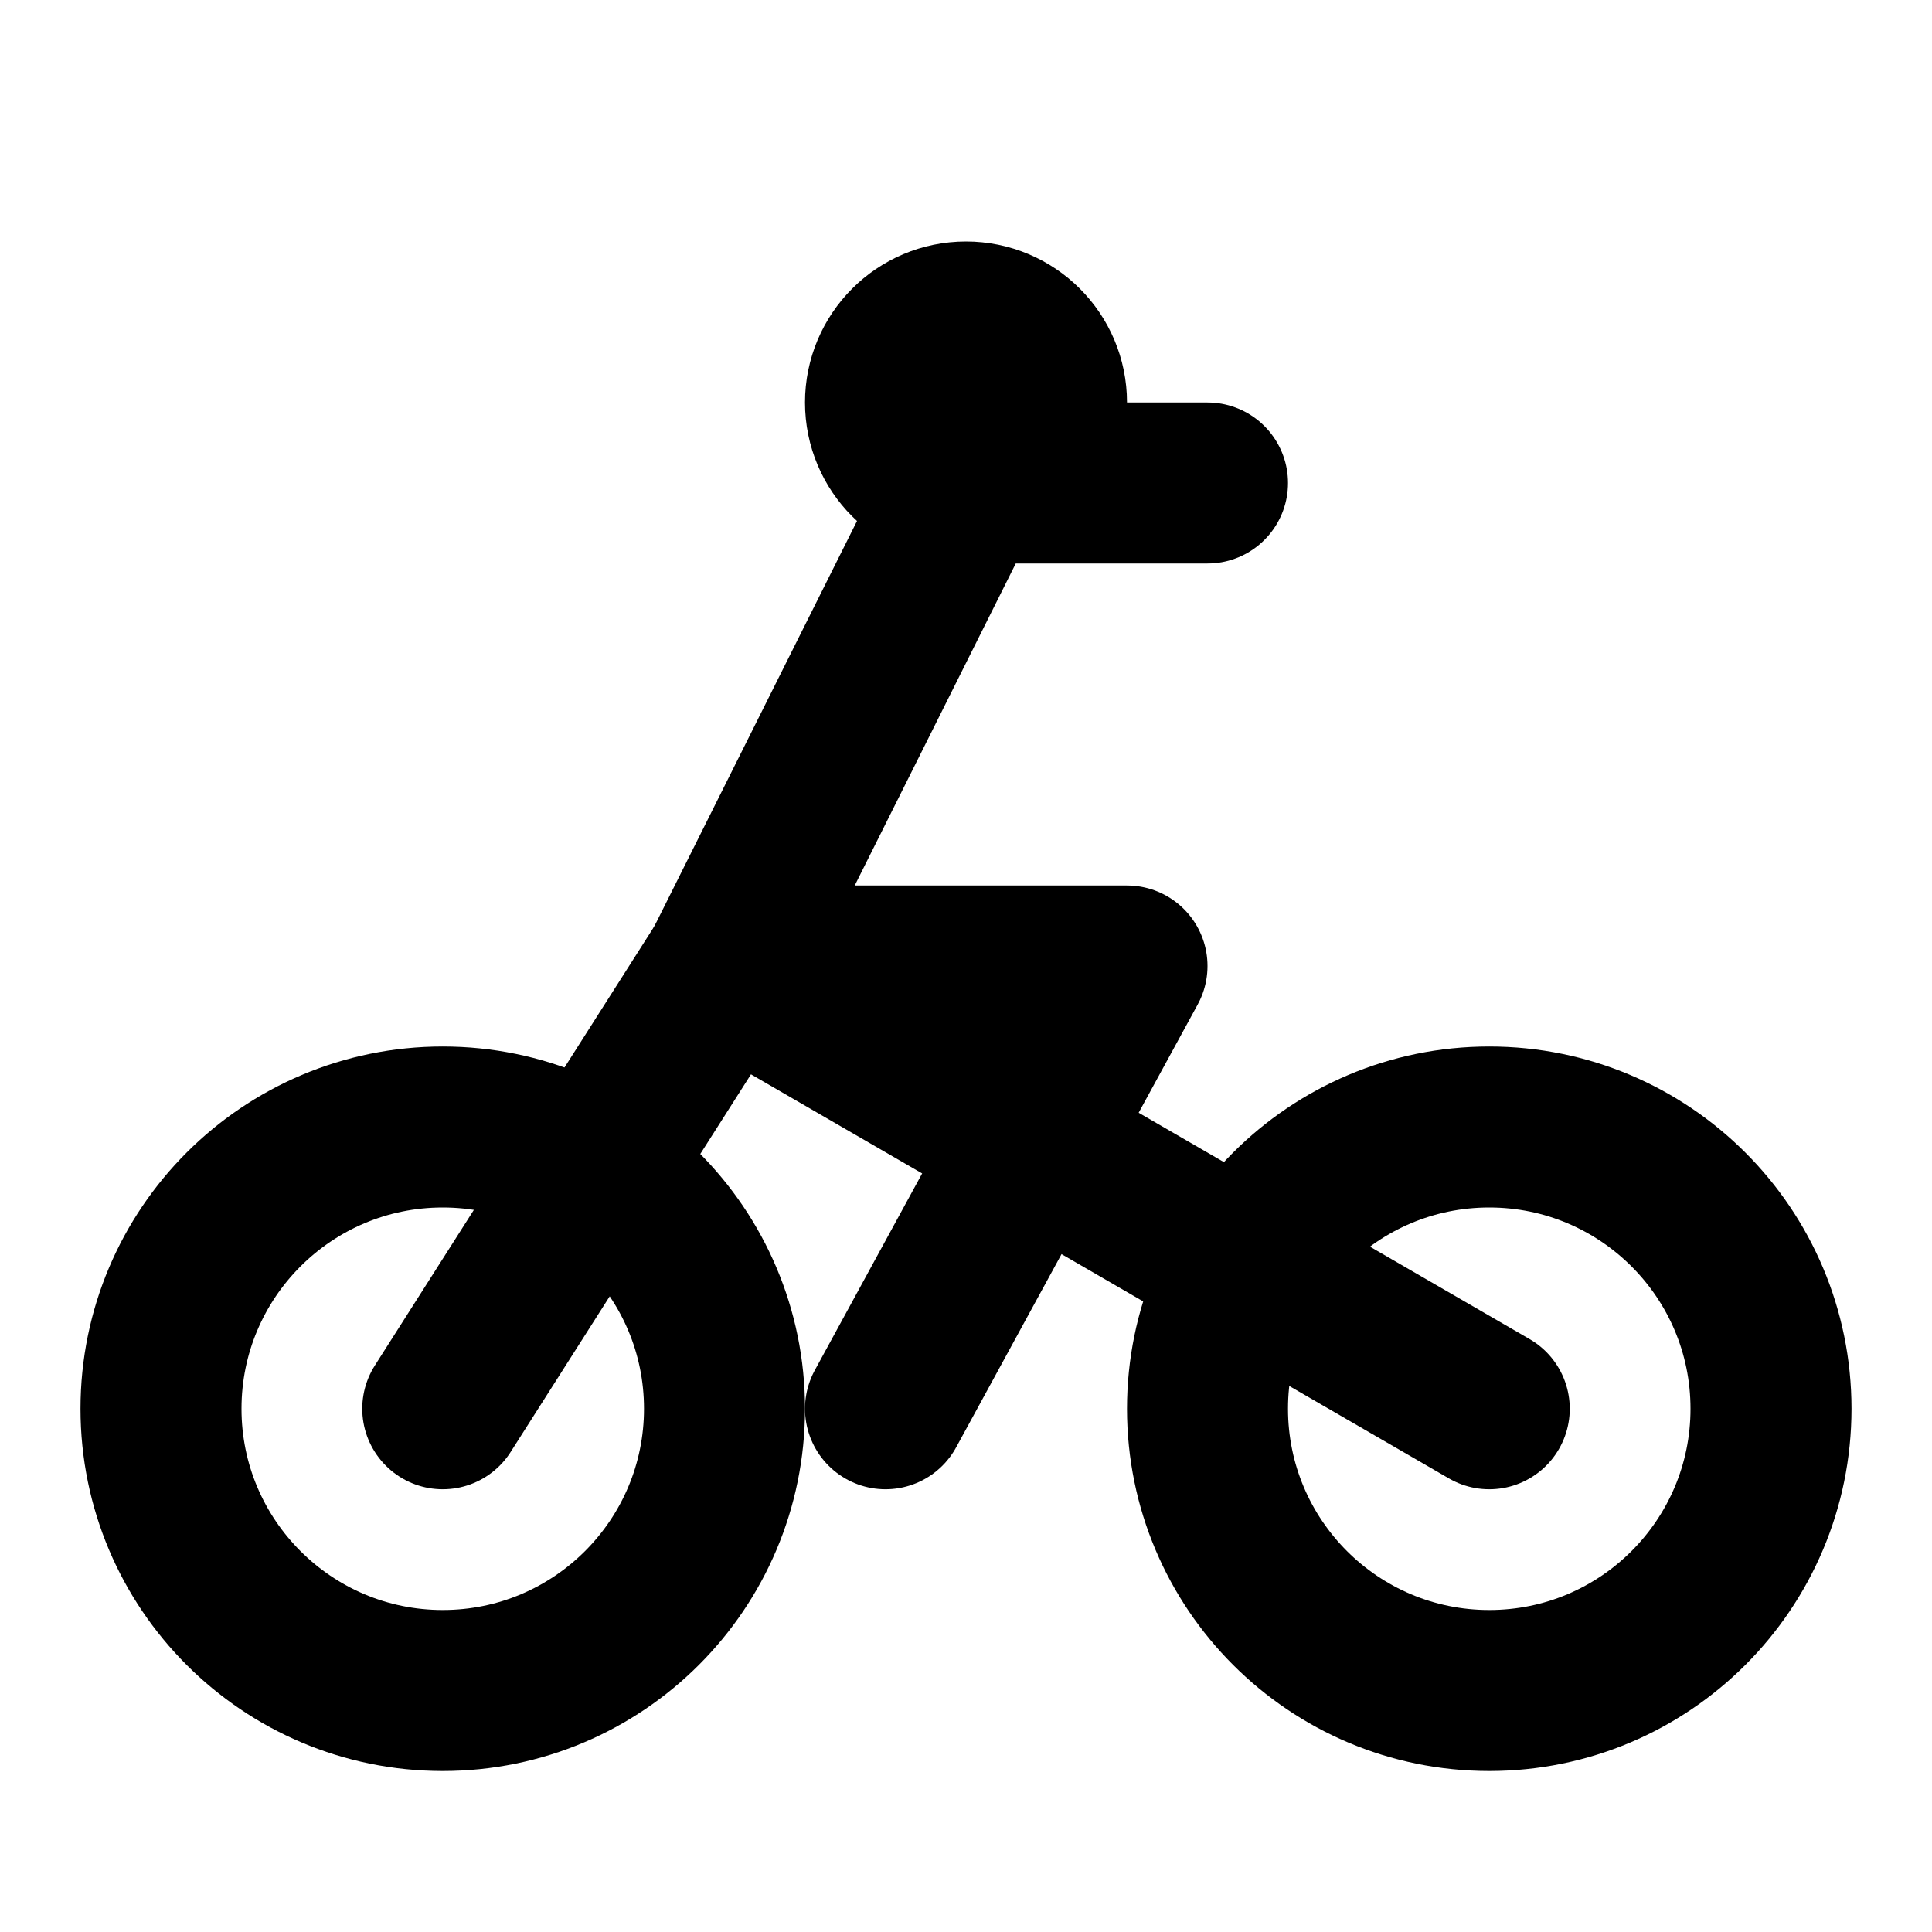
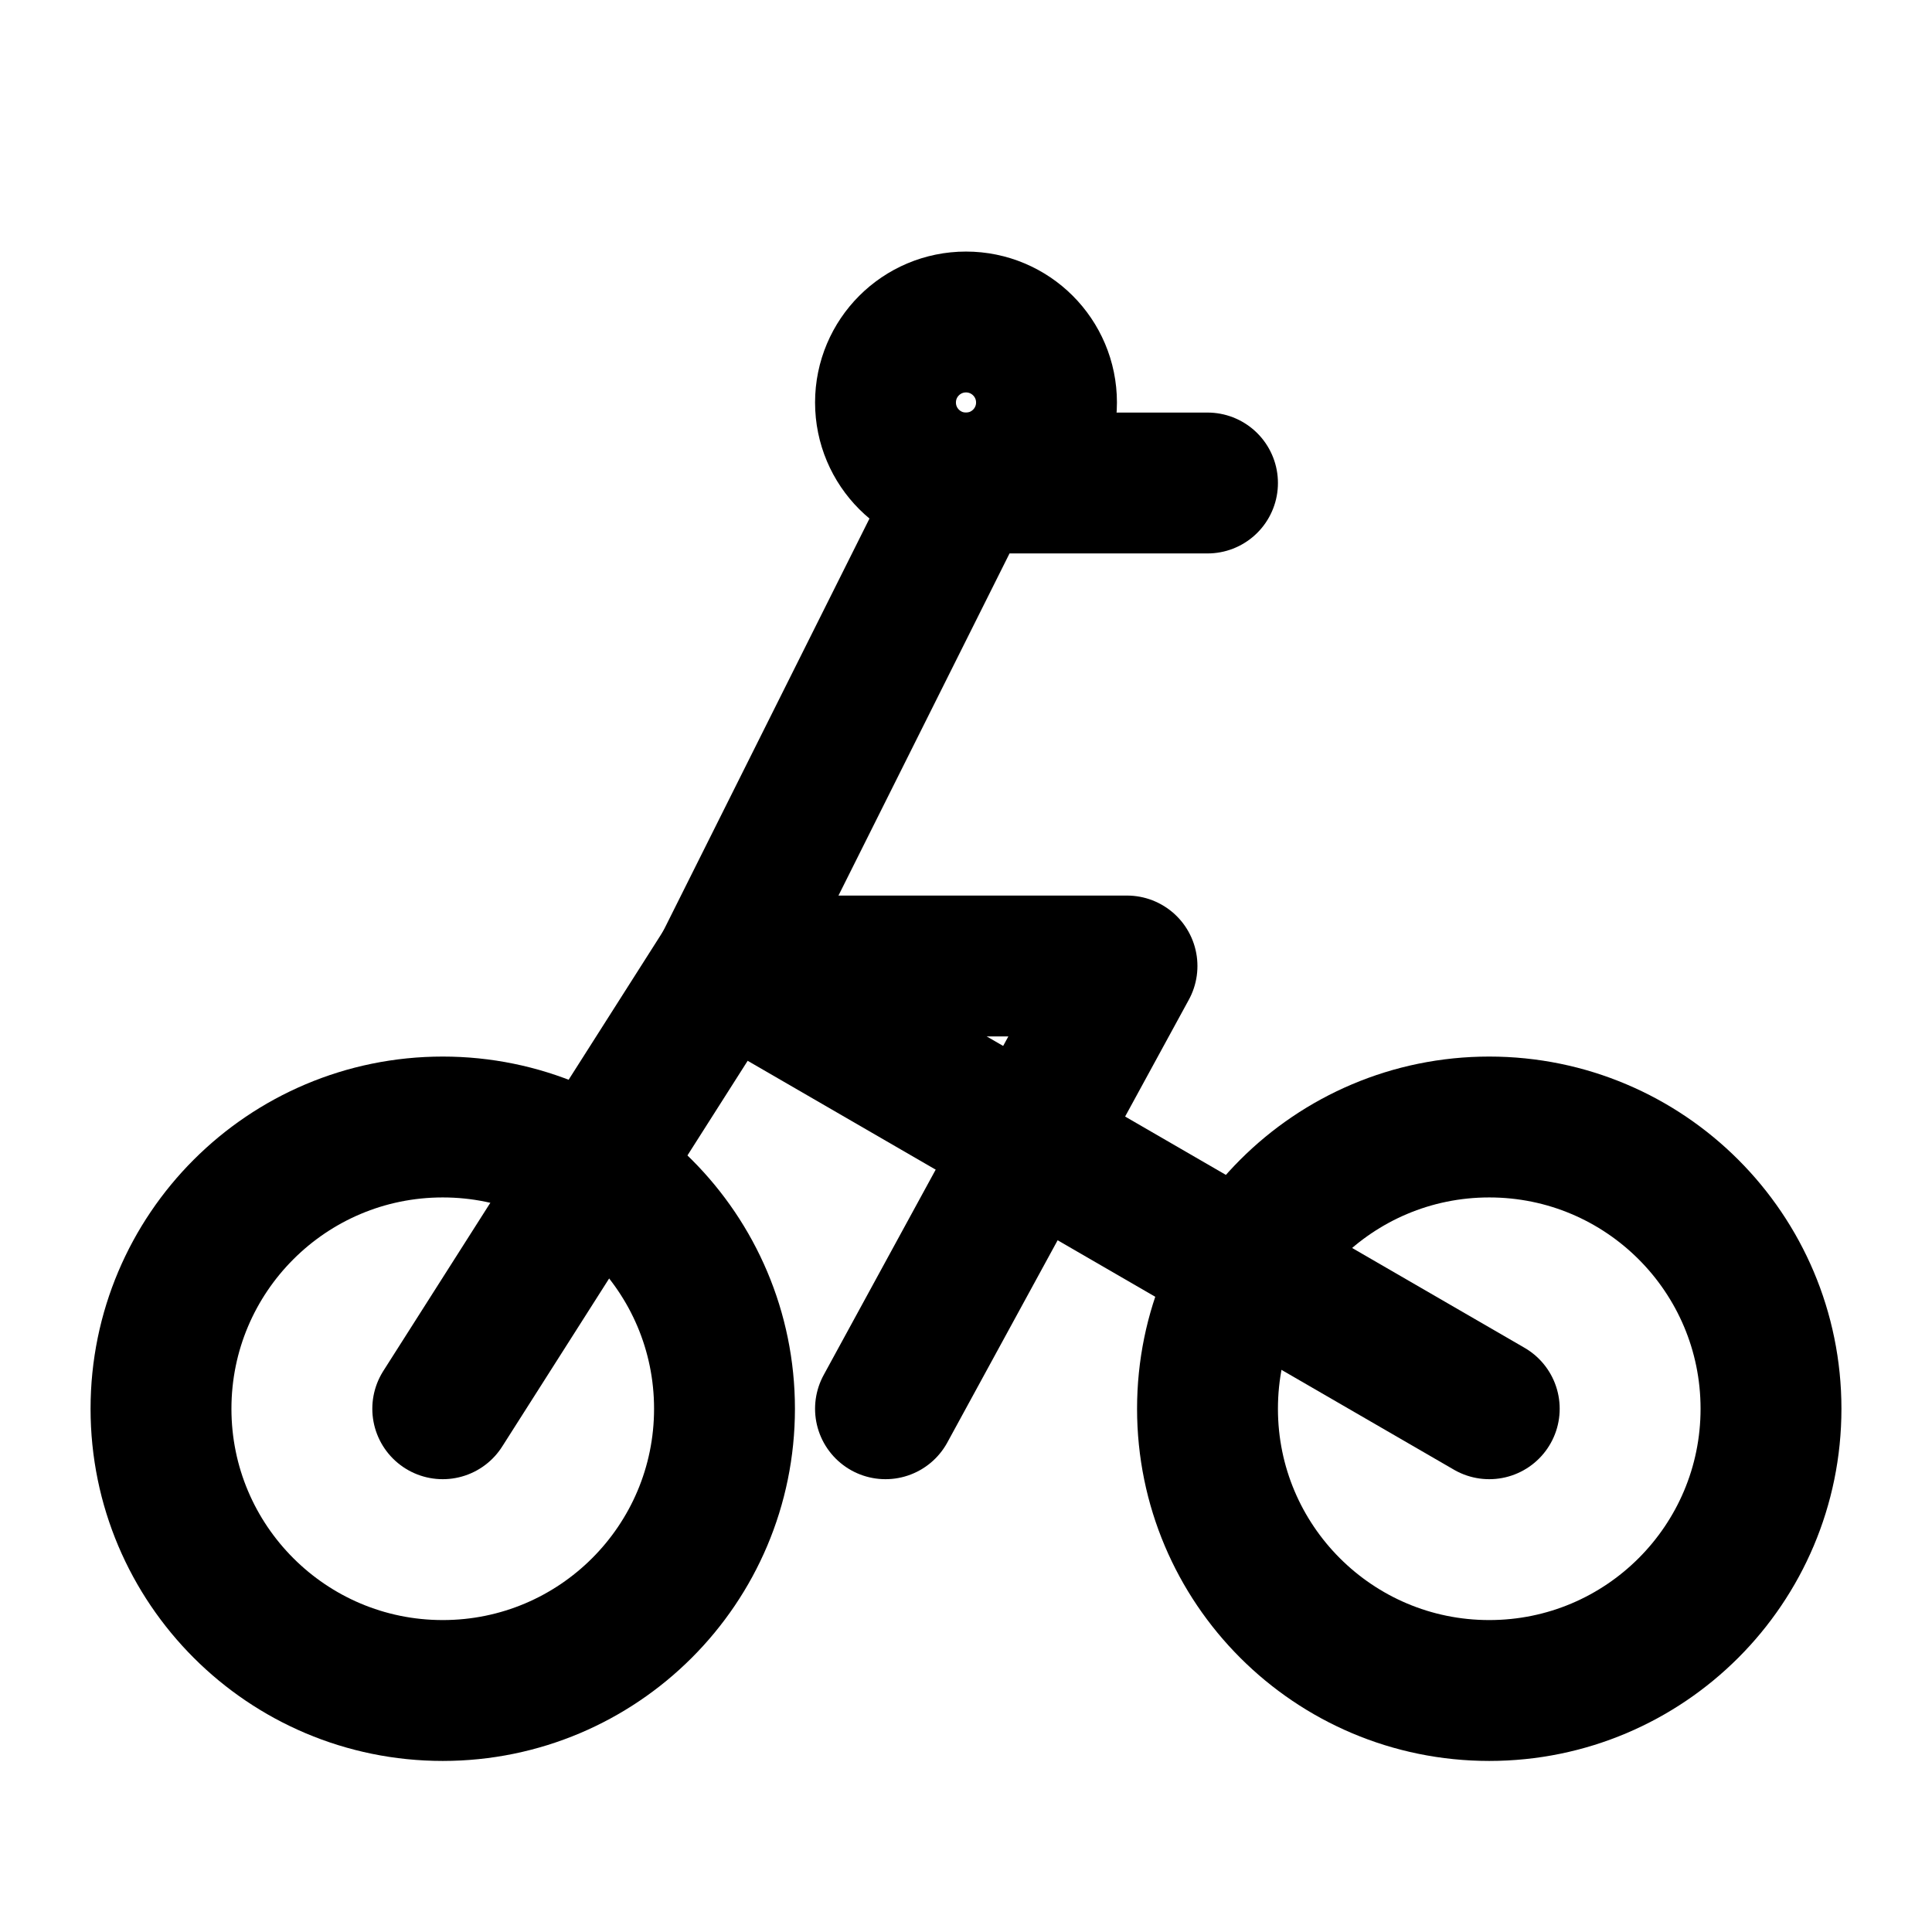
- <svg xmlns="http://www.w3.org/2000/svg" viewBox="0 0 24 24" width="24" height="24" fill="none" stroke="currentColor" stroke-width="2" stroke-linecap="round" stroke-linejoin="round">
+ <svg xmlns="http://www.w3.org/2000/svg" viewBox="0 0 24 24" width="24" height="24" fill="none" stroke="currentColor" stroke-width="1.75" stroke-linecap="round" stroke-linejoin="round">
  <circle cx="5.5" cy="17.5" r="3.5" />
  <circle cx="18.5" cy="17.5" r="3.5" />
  <polyline points="15 6 12 6 9 12 18.5 17.5" />
  <polyline points="5.5 17.5 9 12 14 12 11 17.5" />
  <circle cx="12" cy="5" r="1" />
</svg>
